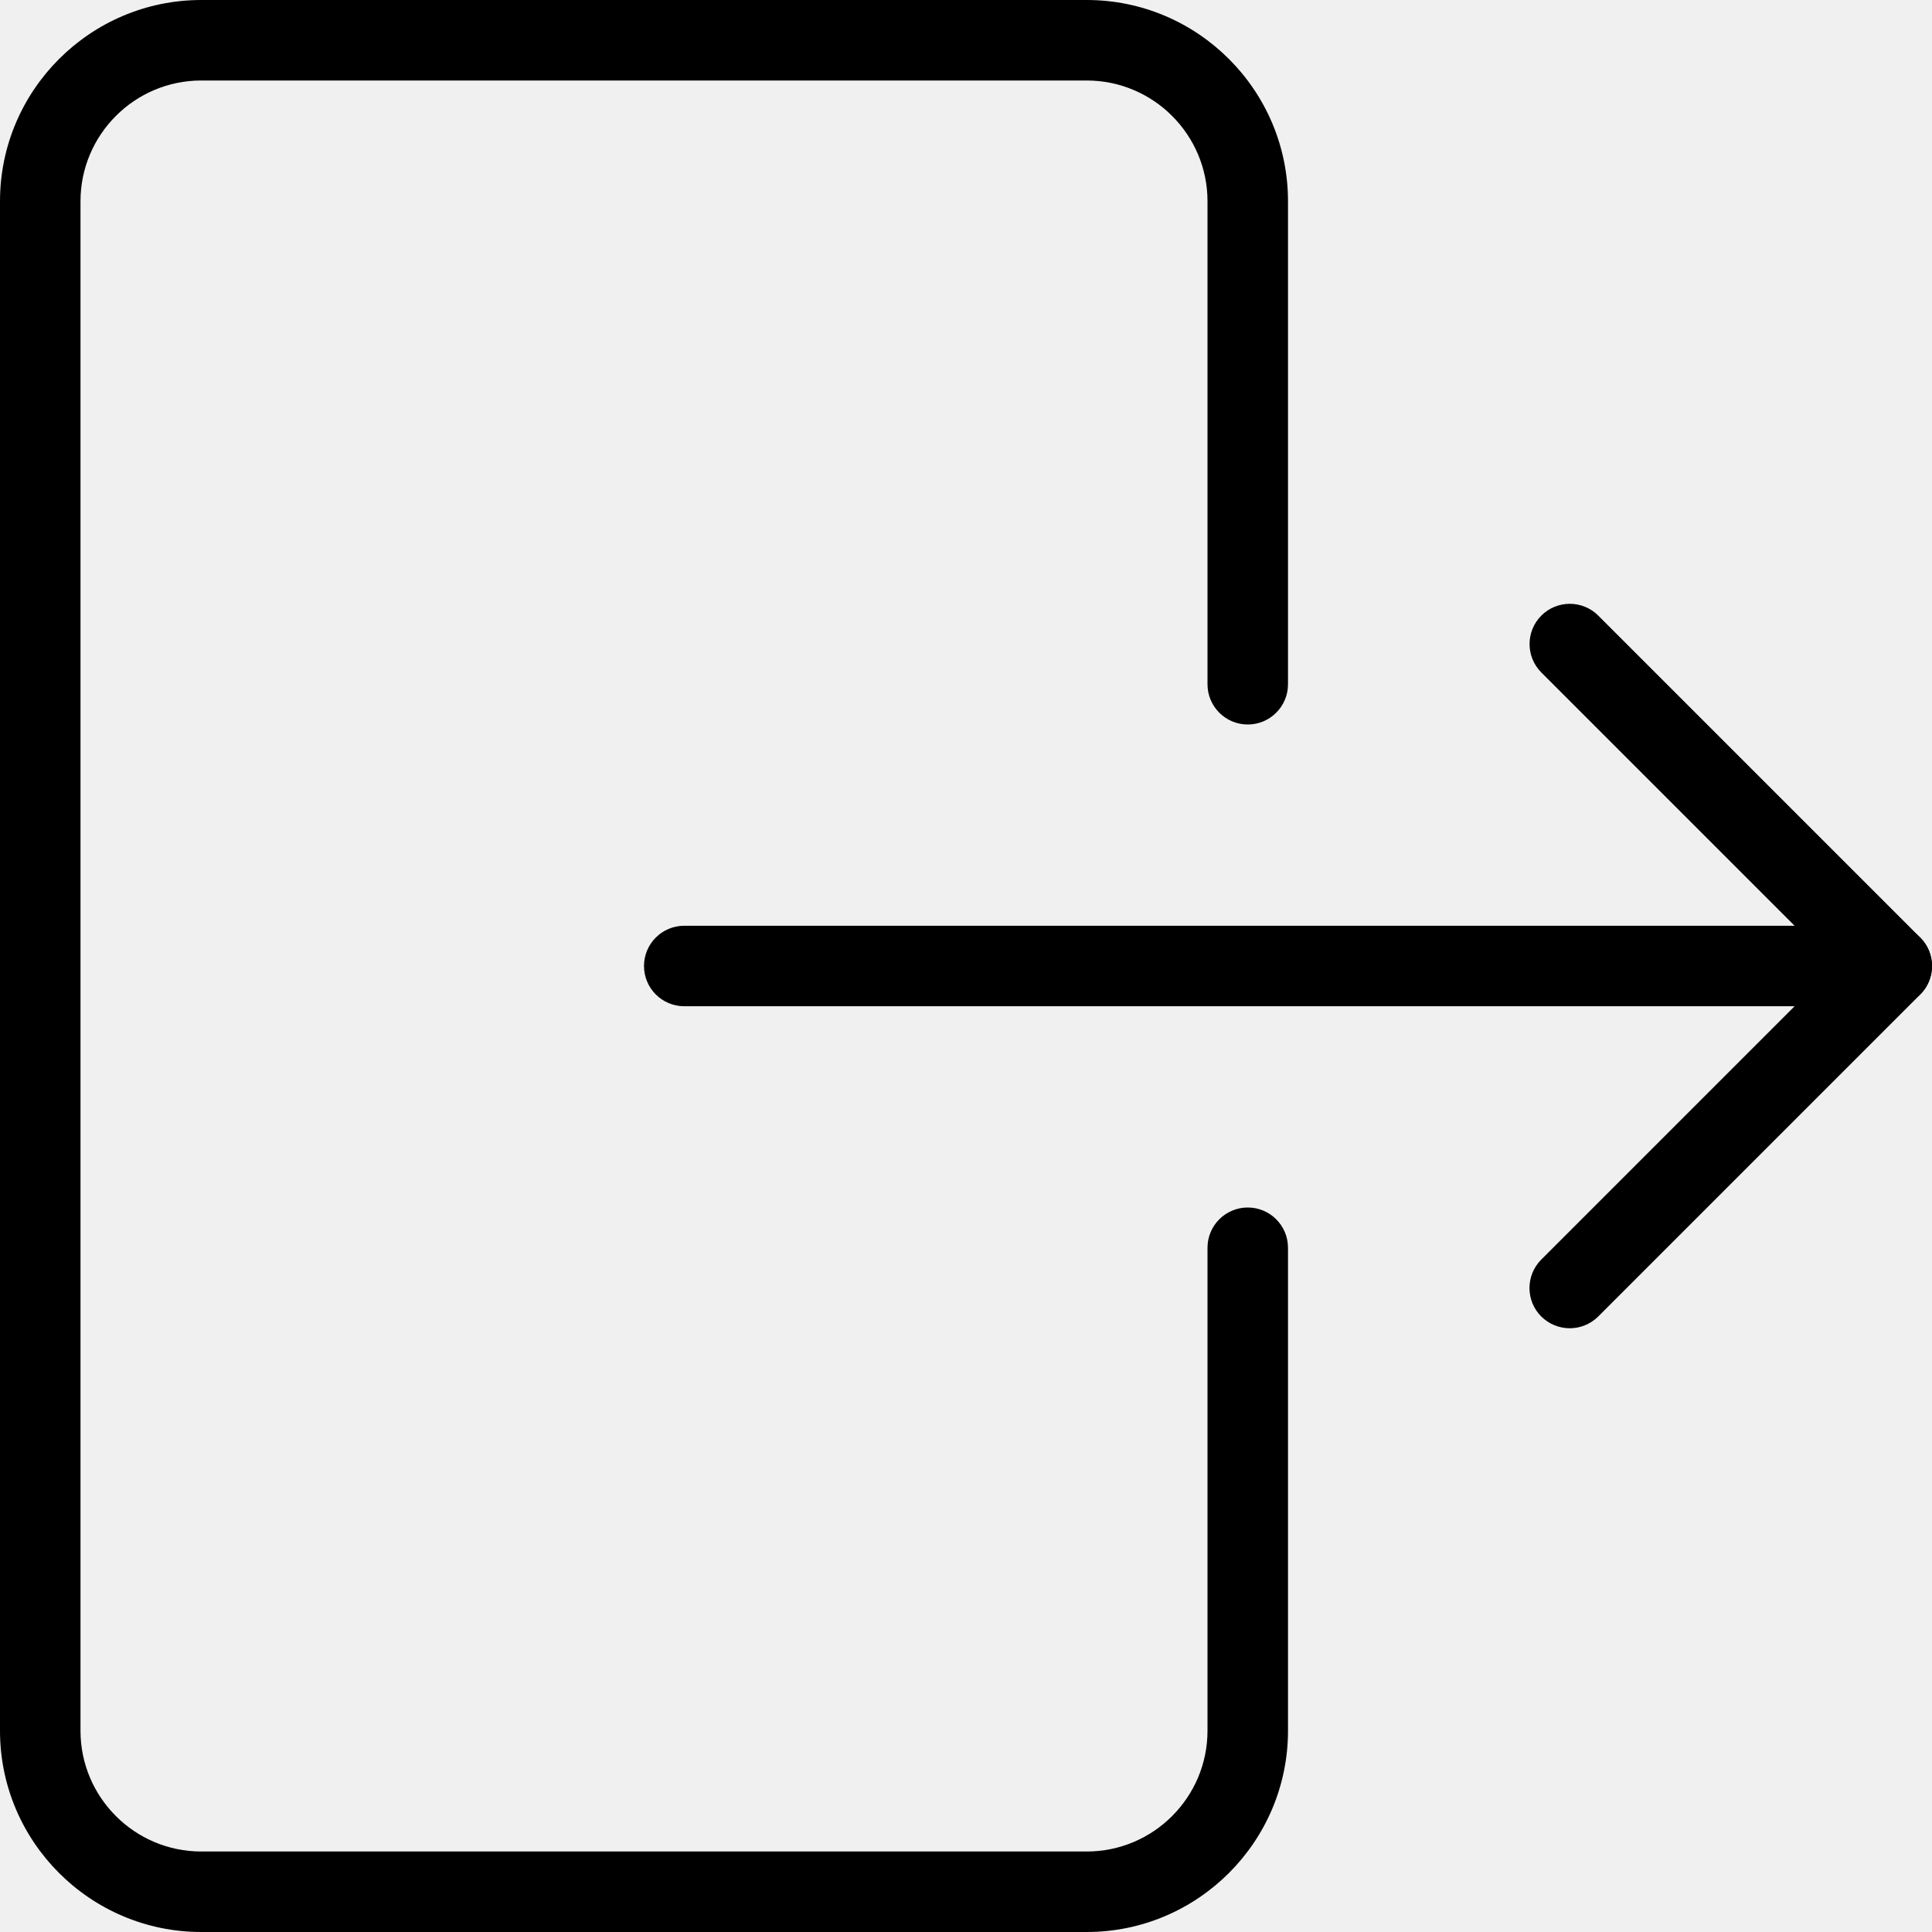
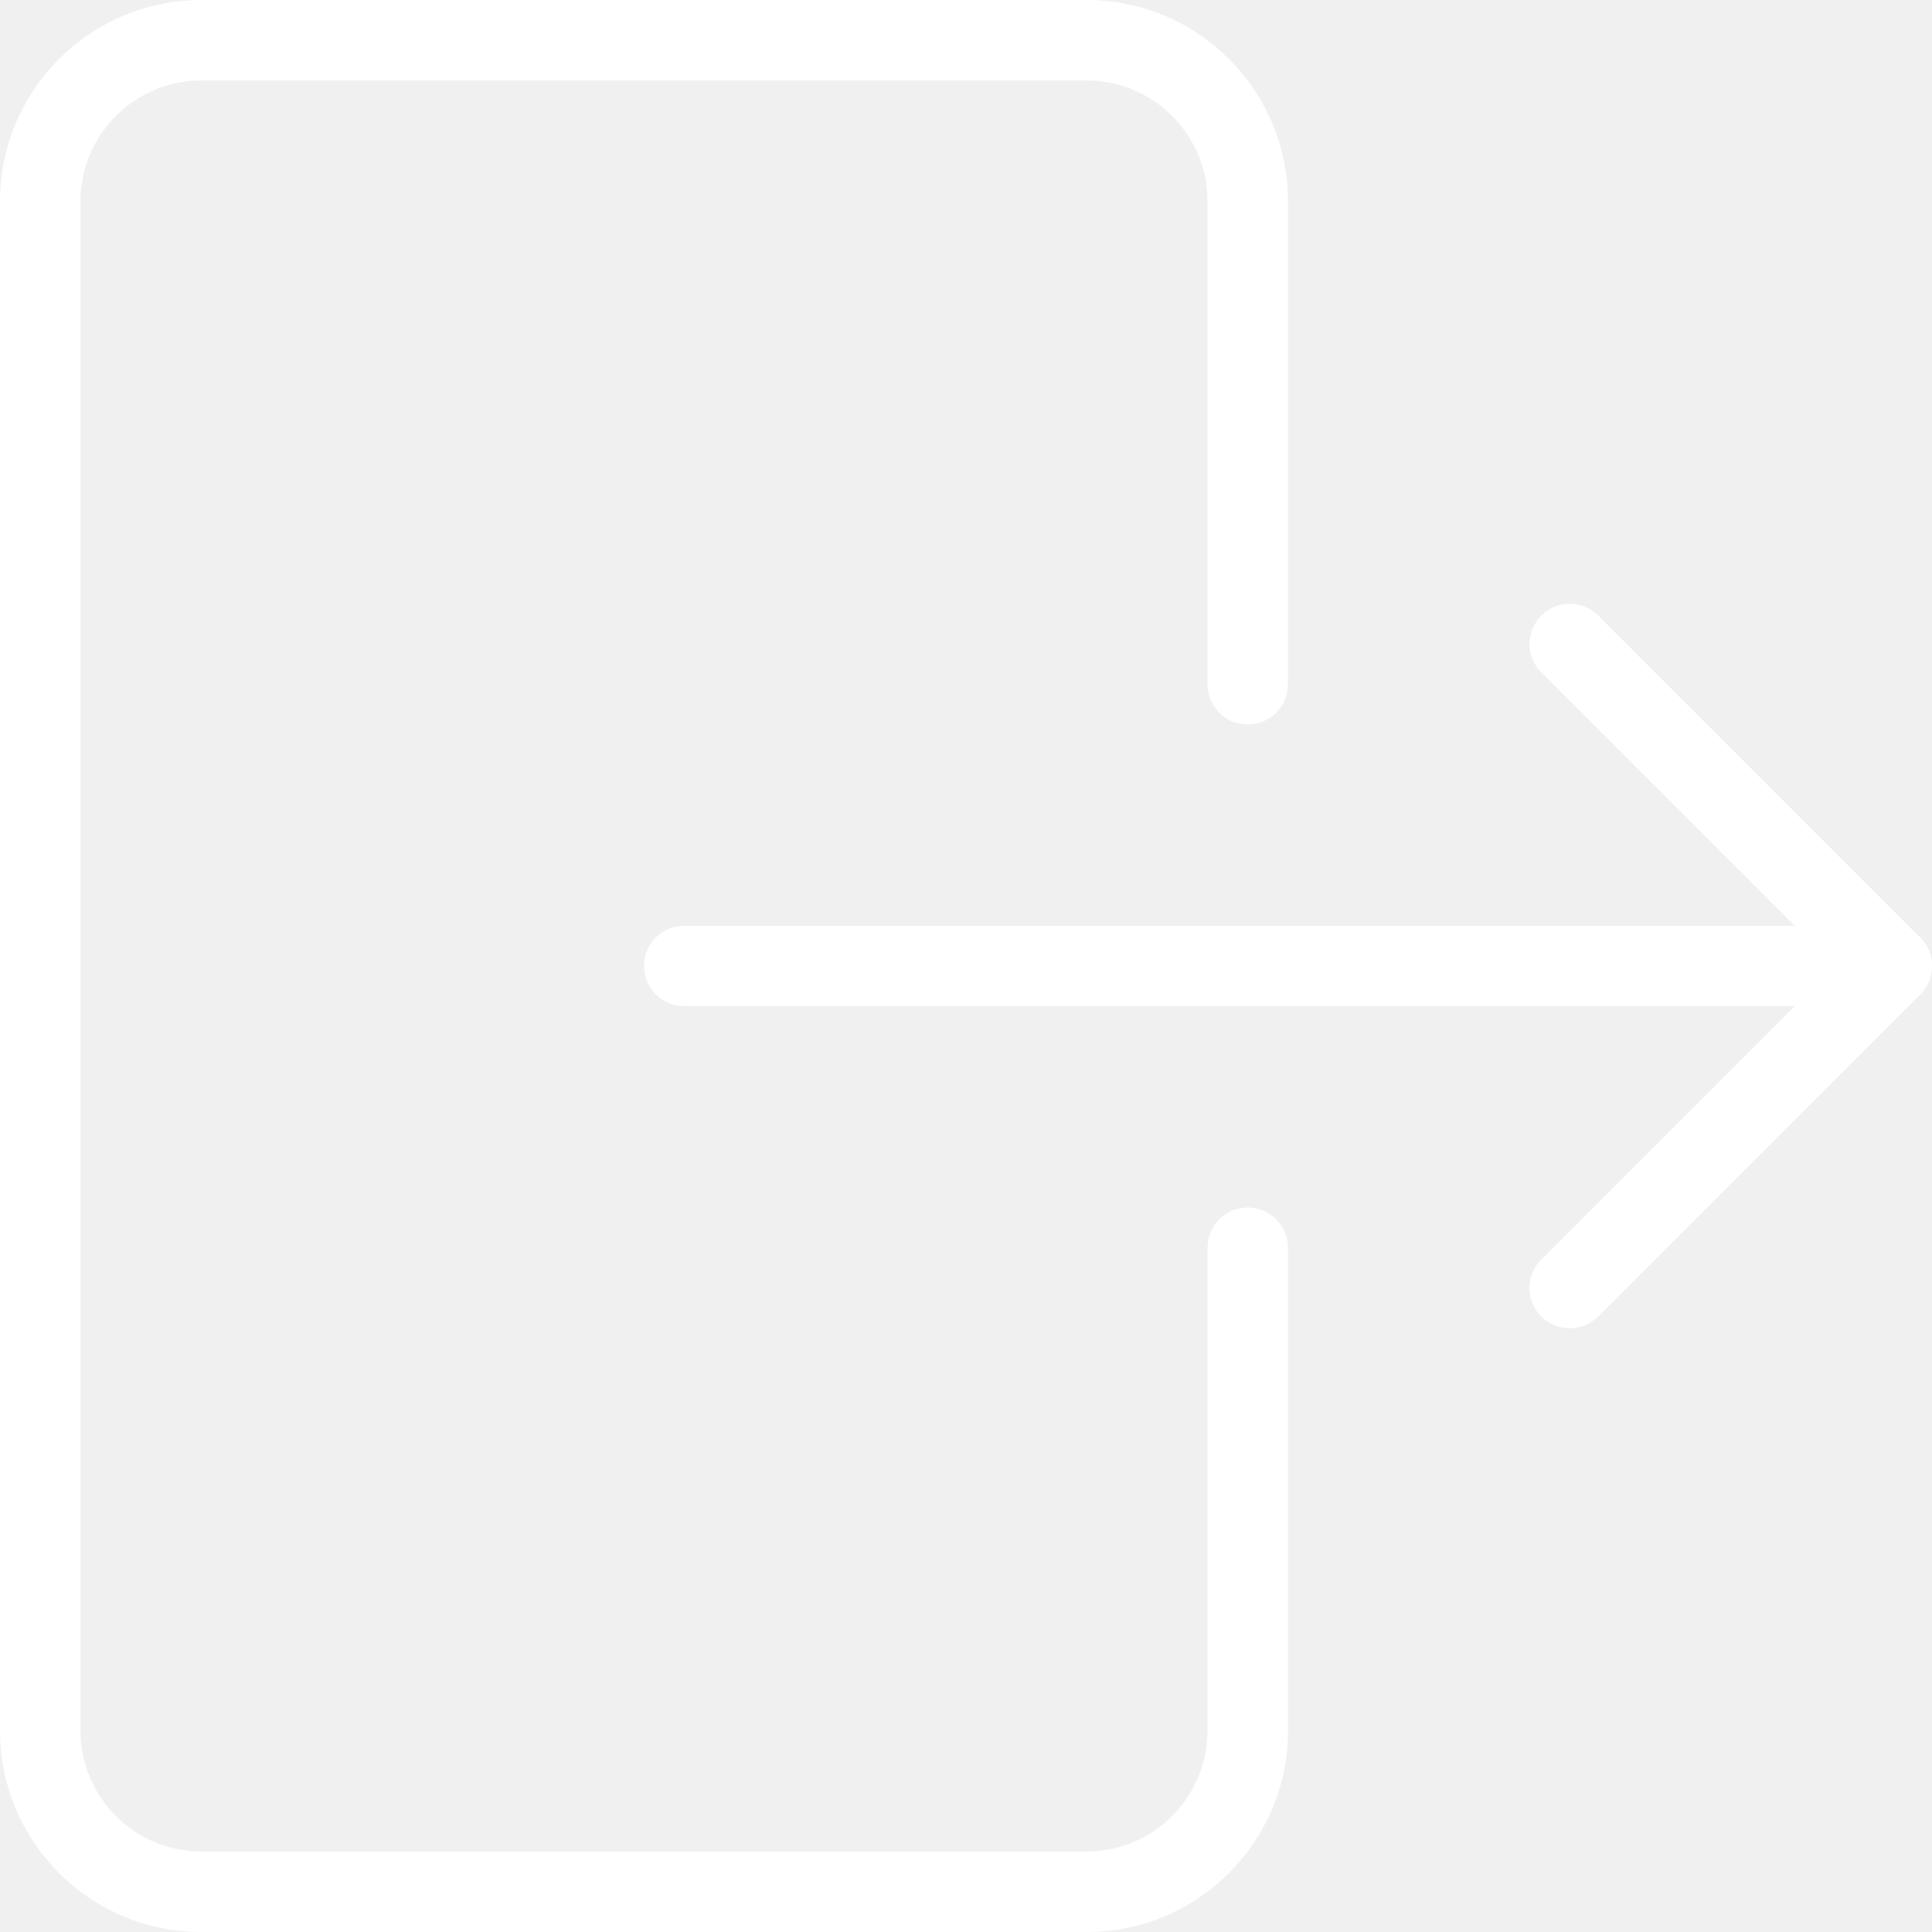
<svg xmlns="http://www.w3.org/2000/svg" id="light" enable-background="new 0 0 24 24" height="512" viewBox="0 0 24 24" width="512">
  <g>
-     <path d="m13.5 24h-11c-1.378 0-2.5-1.122-2.5-2.5v-19c0-1.378 1.122-2.5 2.5-2.5h11c1.378 0 2.5 1.122 2.5 2.5v6c0 .276-.224.5-.5.5s-.5-.224-.5-.5v-6c0-.827-.673-1.5-1.5-1.5h-11c-.827 0-1.5.673-1.5 1.5v19c0 .827.673 1.5 1.5 1.5h11c.827 0 1.5-.673 1.5-1.5v-6c0-.276.224-.5.5-.5s.5.224.5.5v6c0 1.378-1.122 2.5-2.5 2.5z" />
+     <path fill="white" d="m13.5 24h-11c-1.378 0-2.5-1.122-2.5-2.5v-19c0-1.378 1.122-2.5 2.5-2.5h11c1.378 0 2.5 1.122 2.5 2.5v6c0 .276-.224.5-.5.5s-.5-.224-.5-.5v-6c0-.827-.673-1.5-1.5-1.5h-11c-.827 0-1.5.673-1.5 1.5v19c0 .827.673 1.5 1.5 1.5h11c.827 0 1.5-.673 1.5-1.5v-6c0-.276.224-.5.5-.5s.5.224.5.5v6c0 1.378-1.122 2.5-2.5 2.5z" />
  </g>
  <g>
-     <path d="m23.5 12.5h-15c-.276 0-.5-.224-.5-.5s.224-.5.5-.5h15c.276 0 .5.224.5.5s-.224.5-.5.5z" />
+     <path fill="white" d="m23.5 12.5h-15c-.276 0-.5-.224-.5-.5s.224-.5.5-.5h15c.276 0 .5.224.5.5s-.224.5-.5.5z" />
  </g>
  <g>
-     <path d="m19.5 16.5c-.128 0-.256-.049-.354-.146-.195-.195-.195-.512 0-.707l3.647-3.647-3.646-3.646c-.195-.195-.195-.512 0-.707s.512-.195.707 0l4 4c.195.195.195.512 0 .707l-4 4c-.098.097-.226.146-.354.146z" />
+     <path fill="white" d="m19.5 16.5c-.128 0-.256-.049-.354-.146-.195-.195-.195-.512 0-.707l3.647-3.647-3.646-3.646c-.195-.195-.195-.512 0-.707s.512-.195.707 0l4 4c.195.195.195.512 0 .707l-4 4c-.098.097-.226.146-.354.146z" />
  </g>
</svg>
